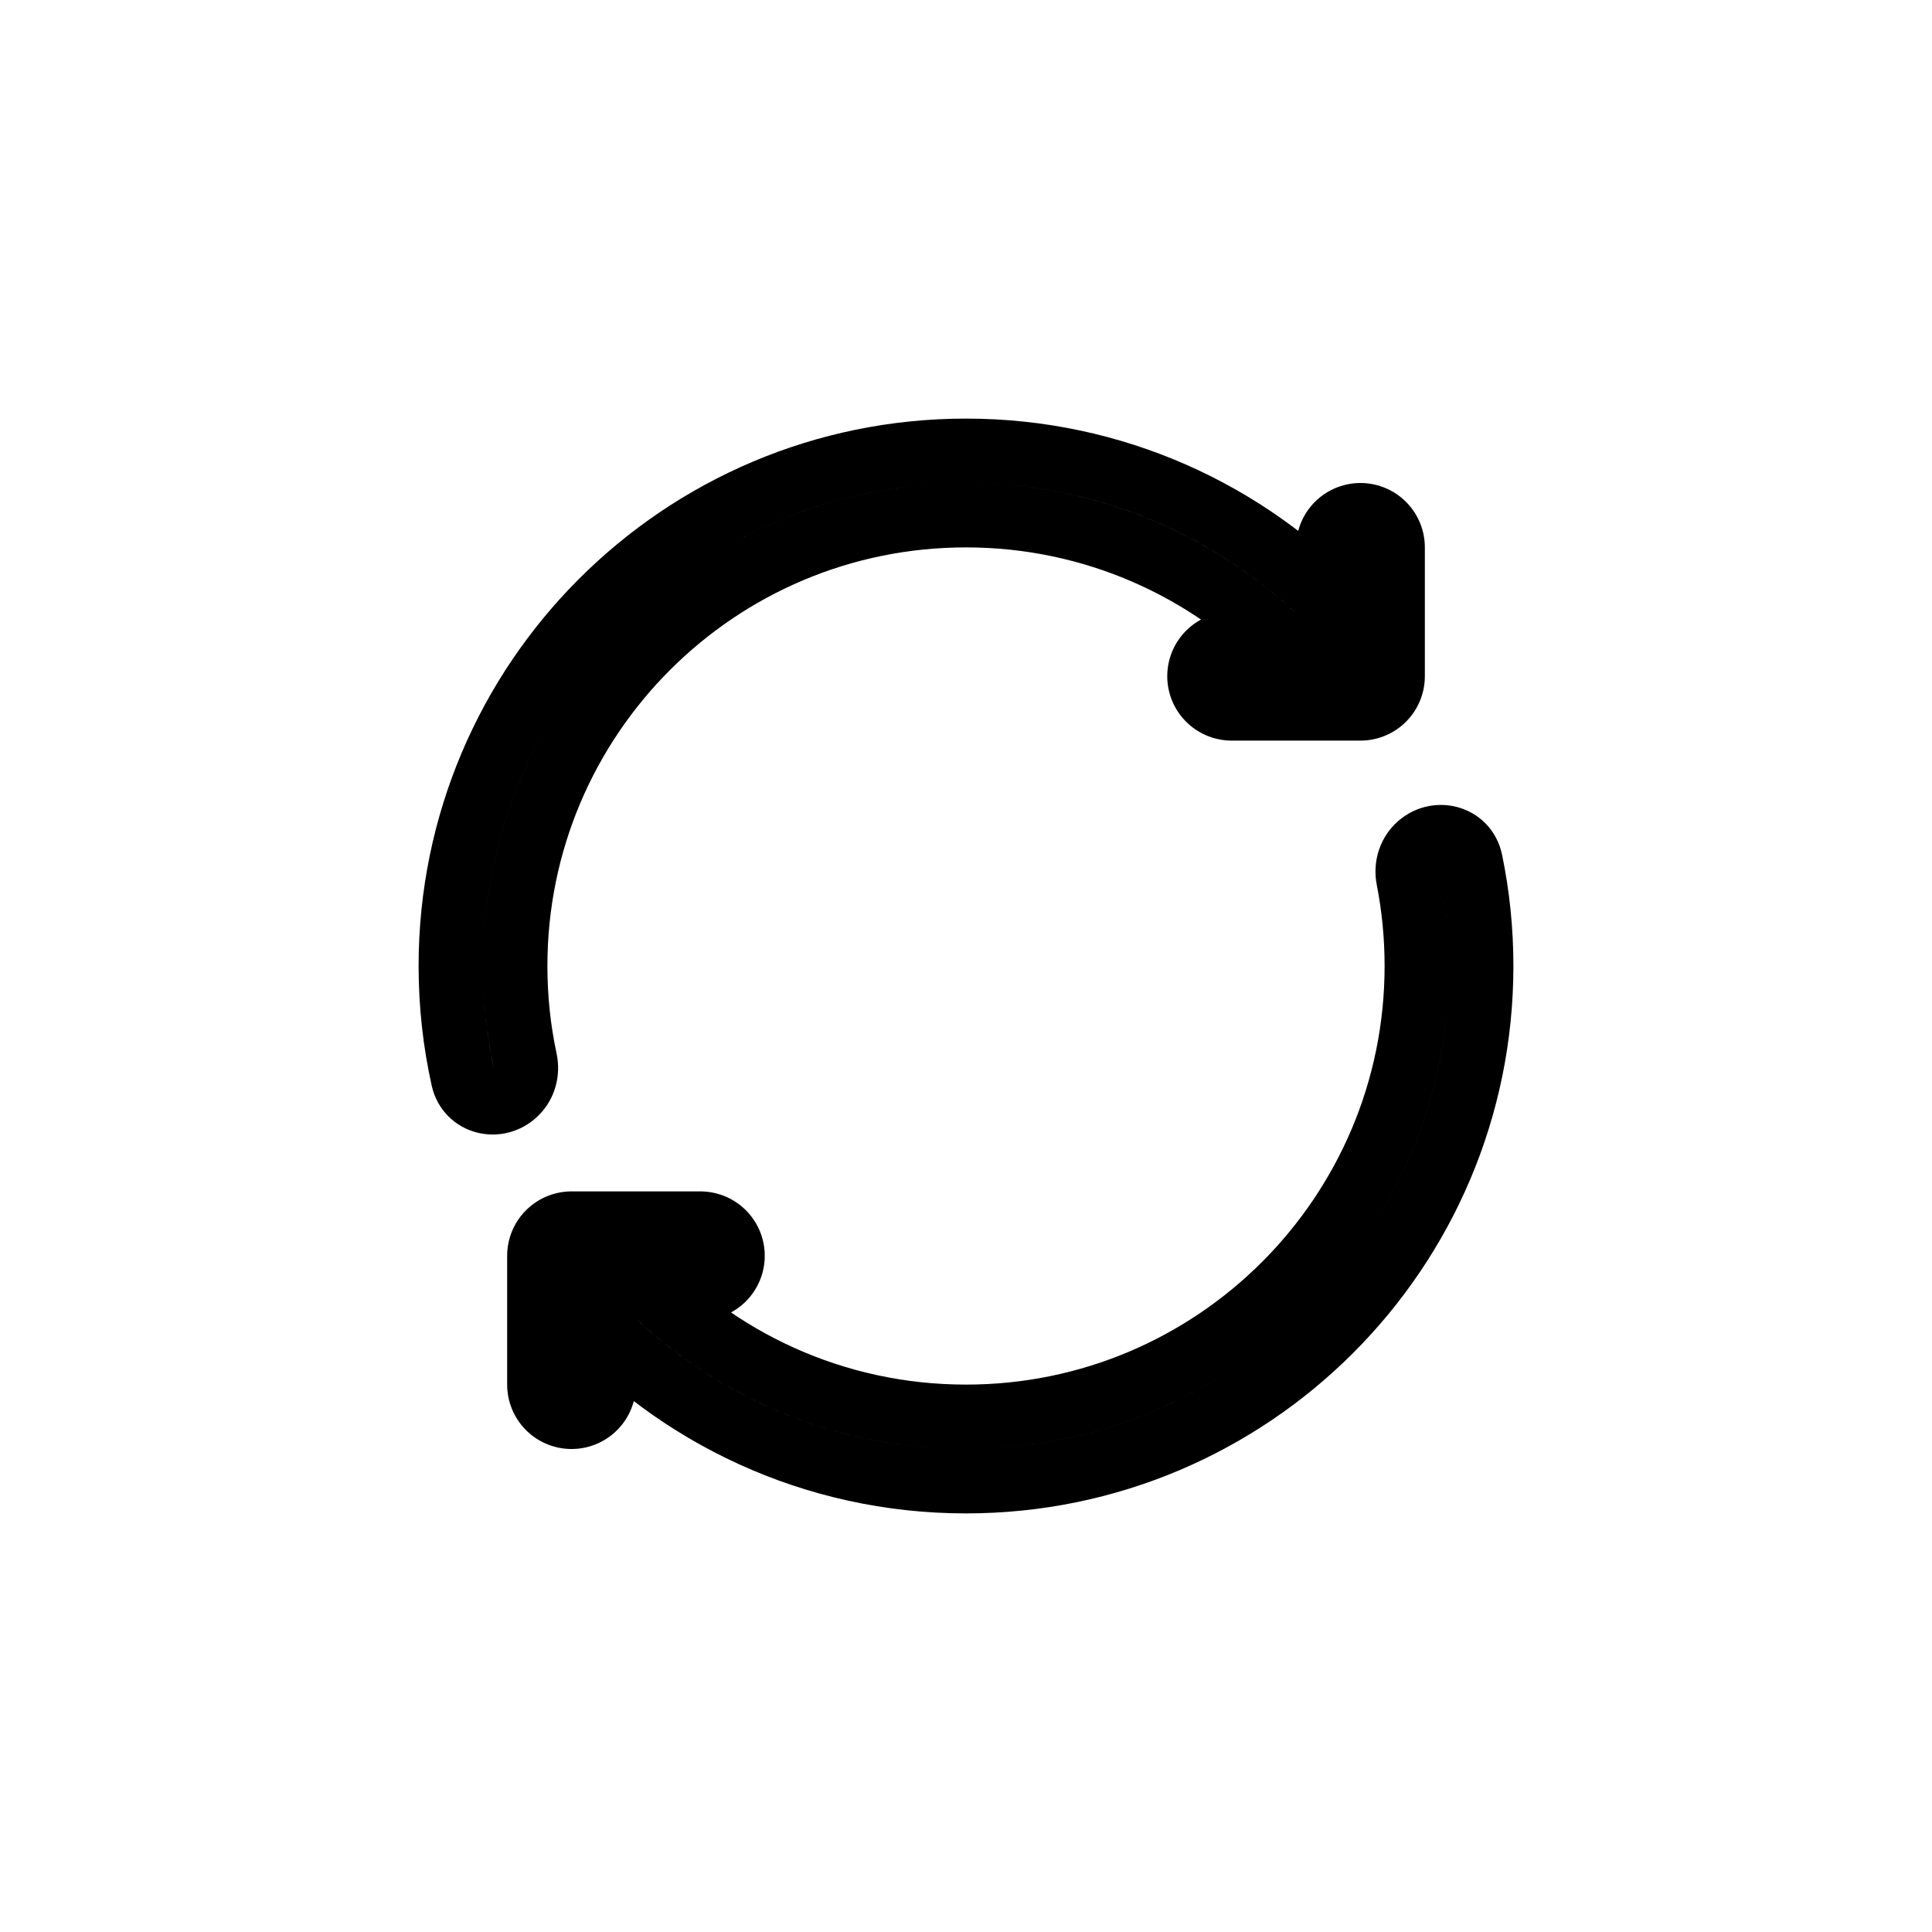
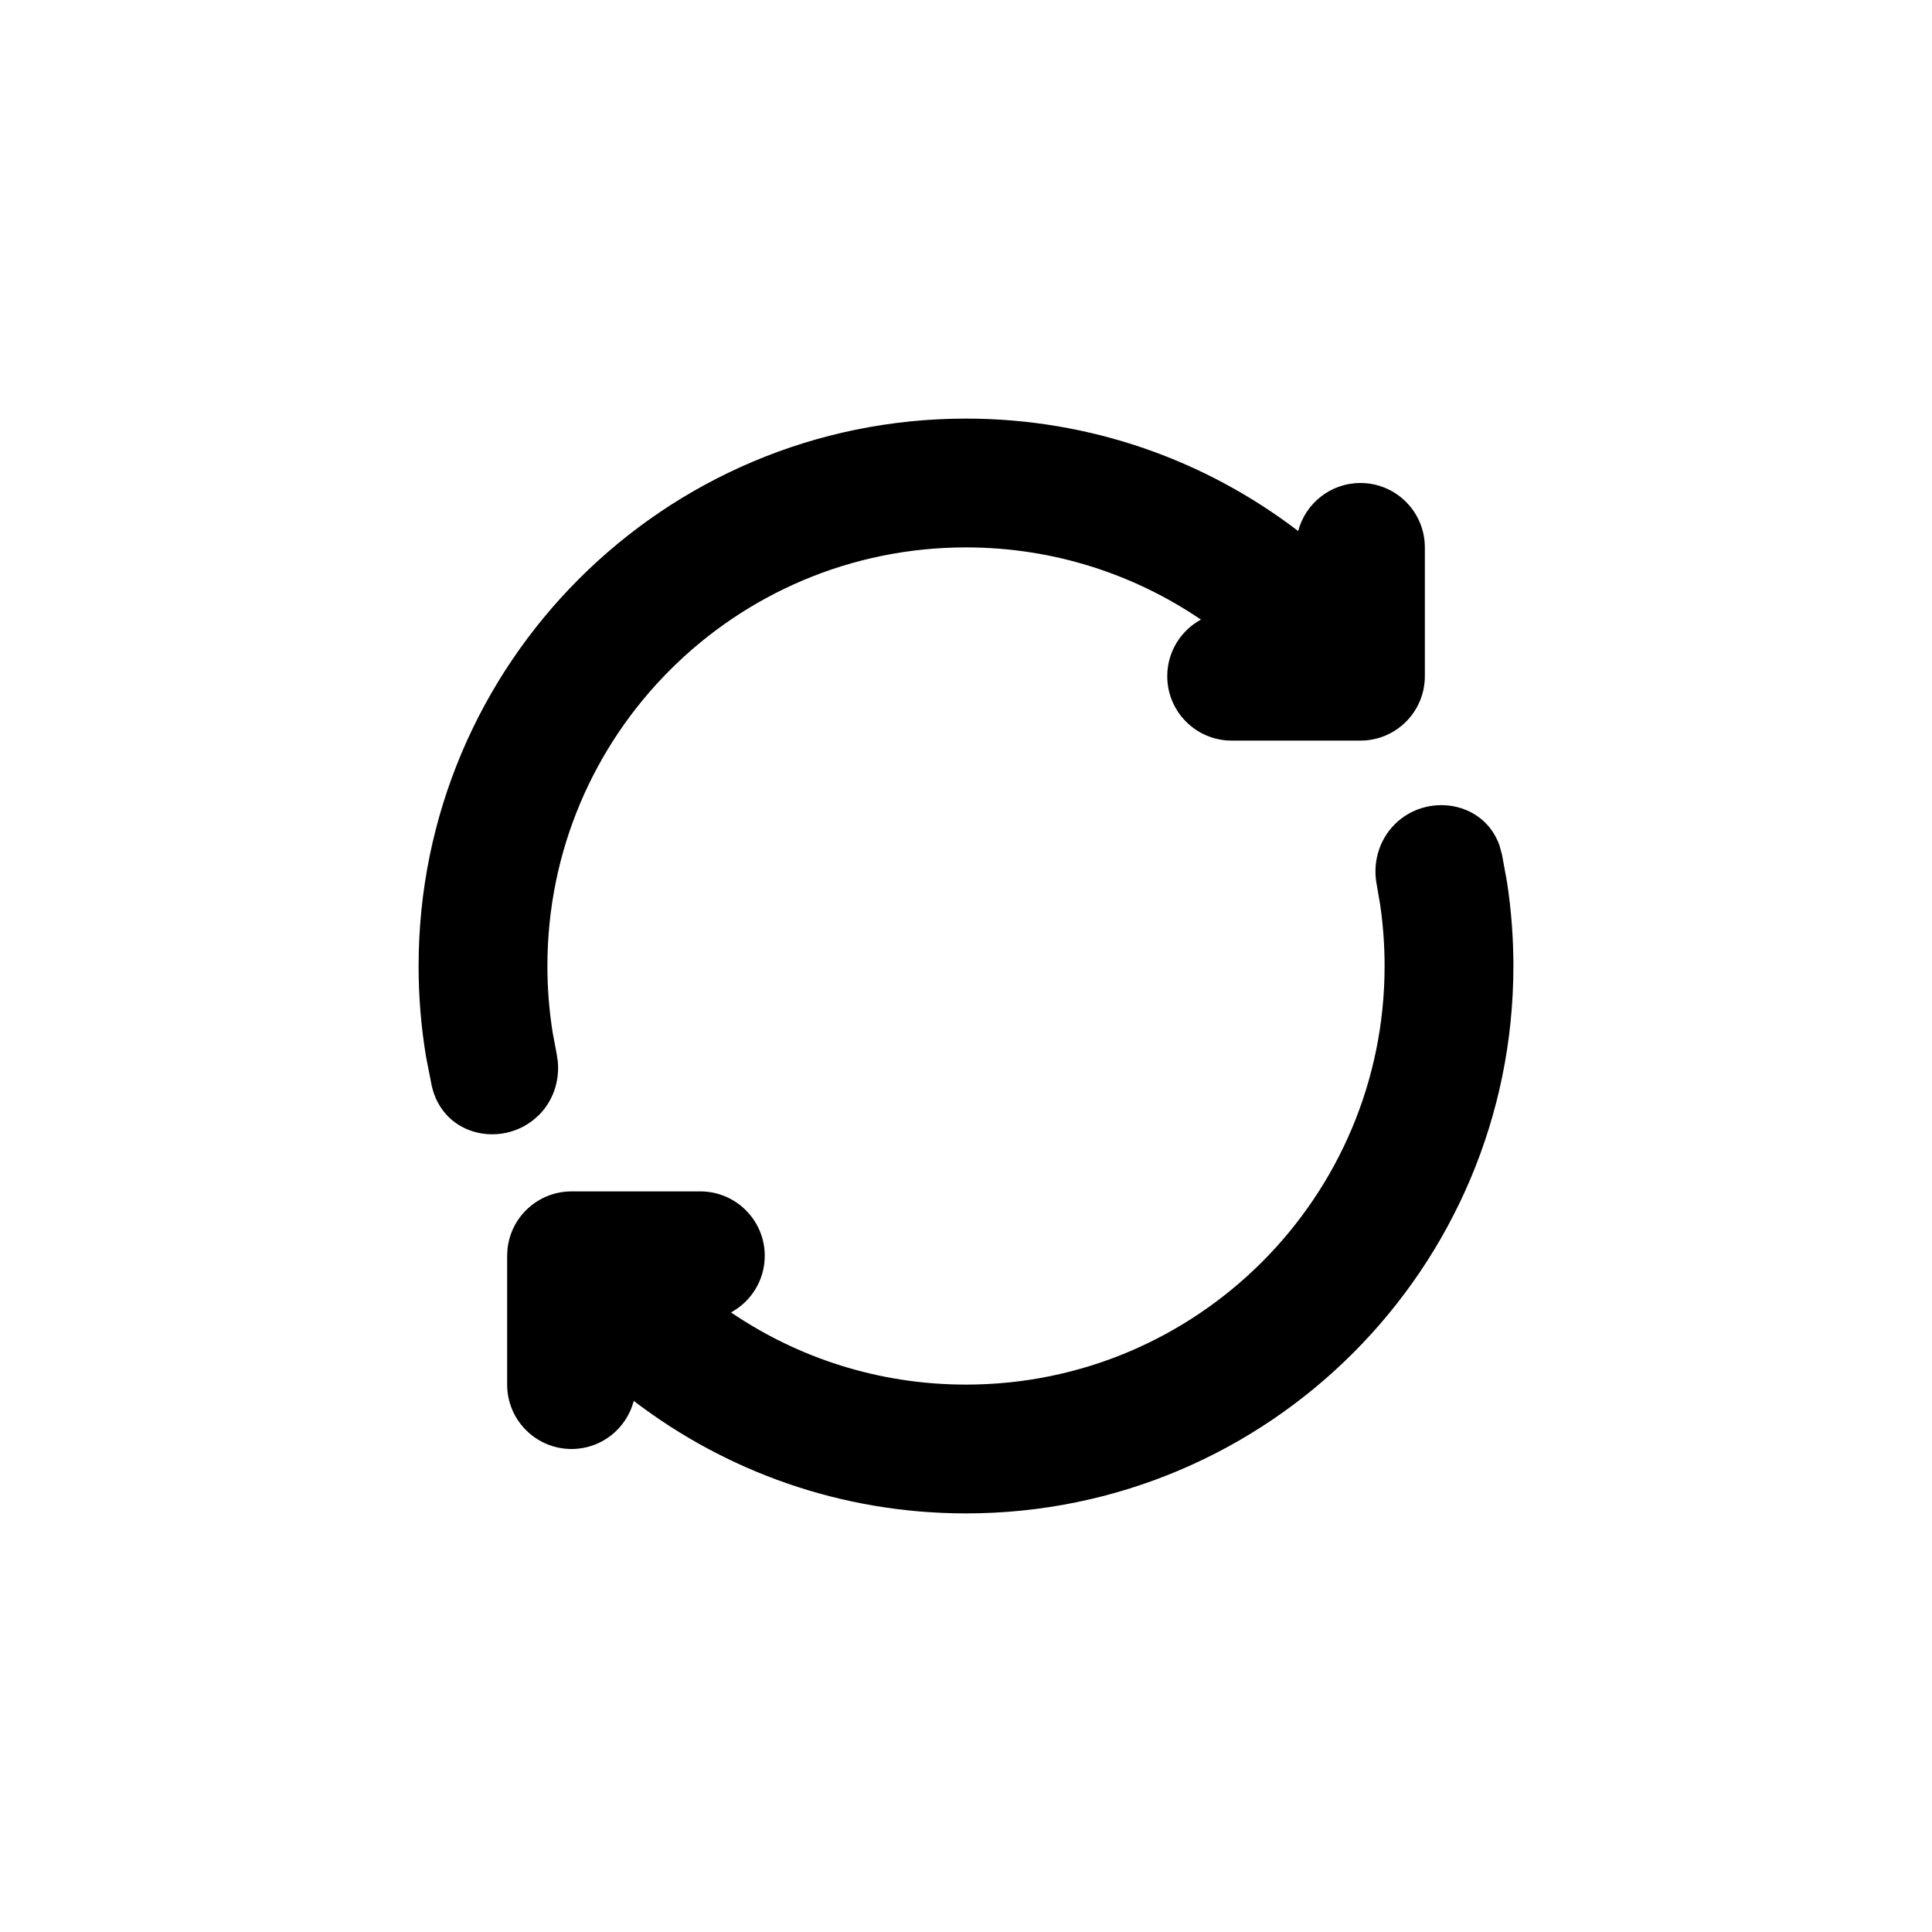
<svg xmlns="http://www.w3.org/2000/svg" width="30" height="30" viewBox="0 0 30 30" fill="none">
-   <path fill-rule="evenodd" clip-rule="evenodd" d="M22.013 13.151C21.885 13.279 21.834 13.465 21.869 13.643C21.955 14.082 22 14.536 22 15C22 18.866 18.866 22 15 22C12.954 22 11.113 21.122 9.833 19.722C9.631 19.502 9.284 19.479 9.073 19.69C8.894 19.869 8.877 20.155 9.046 20.344C10.511 21.974 12.636 23 15 23C19.418 23 23 19.418 23 15C23 14.442 22.943 13.898 22.834 13.372C22.755 12.99 22.289 12.875 22.013 13.151ZM20.789 10.161C20.971 9.978 20.985 9.685 20.807 9.497C19.349 7.959 17.287 7 15 7C10.582 7 7 10.582 7 15C7 15.601 7.066 16.187 7.192 16.751C7.276 17.128 7.738 17.238 8.011 16.965C8.142 16.835 8.192 16.646 8.154 16.465C8.053 15.993 8 15.503 8 15C8 11.134 11.134 8 15 8C16.978 8 18.765 8.821 20.038 10.14C20.241 10.351 20.581 10.369 20.789 10.161Z" stroke="black" />
-   <path d="M21.125 8.5V10.5H19.125" stroke="black" stroke-width="2" stroke-linecap="round" stroke-linejoin="round" />
-   <path d="M10.875 19.5H8.875V21.5" stroke="black" stroke-width="2" stroke-linecap="round" stroke-linejoin="round" />
+   <path d="M21.659 12.798C22.149 12.309 23.035 12.432 23.283 13.125L23.323 13.271L23.4 13.693C23.466 14.12 23.5 14.556 23.5 15C23.5 19.694 19.694 23.5 15 23.5C13.059 23.5 11.272 22.847 9.841 21.753C9.729 22.183 9.34 22.5 8.875 22.5C8.323 22.5 7.875 22.052 7.875 21.5V19.5L7.88 19.398C7.931 18.893 8.357 18.5 8.875 18.5H10.875C11.427 18.5 11.875 18.948 11.875 19.5C11.875 19.88 11.663 20.21 11.351 20.379C12.391 21.086 13.647 21.5 15 21.5C18.59 21.5 21.5 18.59 21.5 15C21.5 14.676 21.476 14.358 21.431 14.047L21.378 13.739C21.313 13.41 21.405 13.052 21.659 12.798ZM15 6.5C16.941 6.5 18.728 7.152 20.158 8.246C20.271 7.817 20.66 7.5 21.125 7.5C21.677 7.5 22.125 7.948 22.125 8.5V10.5C22.125 11.052 21.677 11.5 21.125 11.5H19.125C18.573 11.5 18.125 11.052 18.125 10.5C18.125 10.121 18.336 9.791 18.648 9.621C17.607 8.914 16.352 8.5 15 8.5C11.41 8.5 8.5 11.41 8.5 15C8.5 15.351 8.528 15.695 8.581 16.029L8.643 16.36L8.644 16.362L8.662 16.488C8.688 16.785 8.592 17.094 8.363 17.32L8.362 17.319C7.845 17.834 6.885 17.668 6.704 16.86L6.615 16.406C6.539 15.948 6.5 15.478 6.5 15C6.5 10.306 10.306 6.5 15 6.5Z" fill="black" />
</svg>
